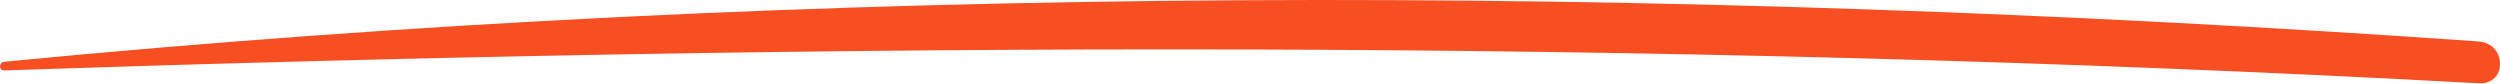
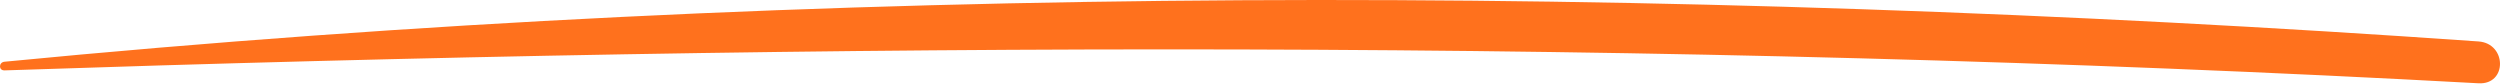
<svg xmlns="http://www.w3.org/2000/svg" width="90" height="3" viewBox="0 0 90 3" fill="none">
-   <path id="Vector" d="M0.163 2.534C29.915 1.532 59.495 1.373 89.226 2.998C90.265 3.058 90.251 1.565 89.226 1.492C59.688 -0.578 29.637 -0.637 0.163 2.222C-0.051 2.242 -0.058 2.54 0.163 2.534Z" fill="#F74F22" />
+   <path id="Vector" d="M0.163 2.534C29.915 1.532 59.495 1.373 89.226 2.998C90.265 3.058 90.251 1.565 89.226 1.492C59.688 -0.578 29.637 -0.637 0.163 2.222C-0.051 2.242 -0.058 2.54 0.163 2.534Z" fill="#ff711d" />
</svg>
